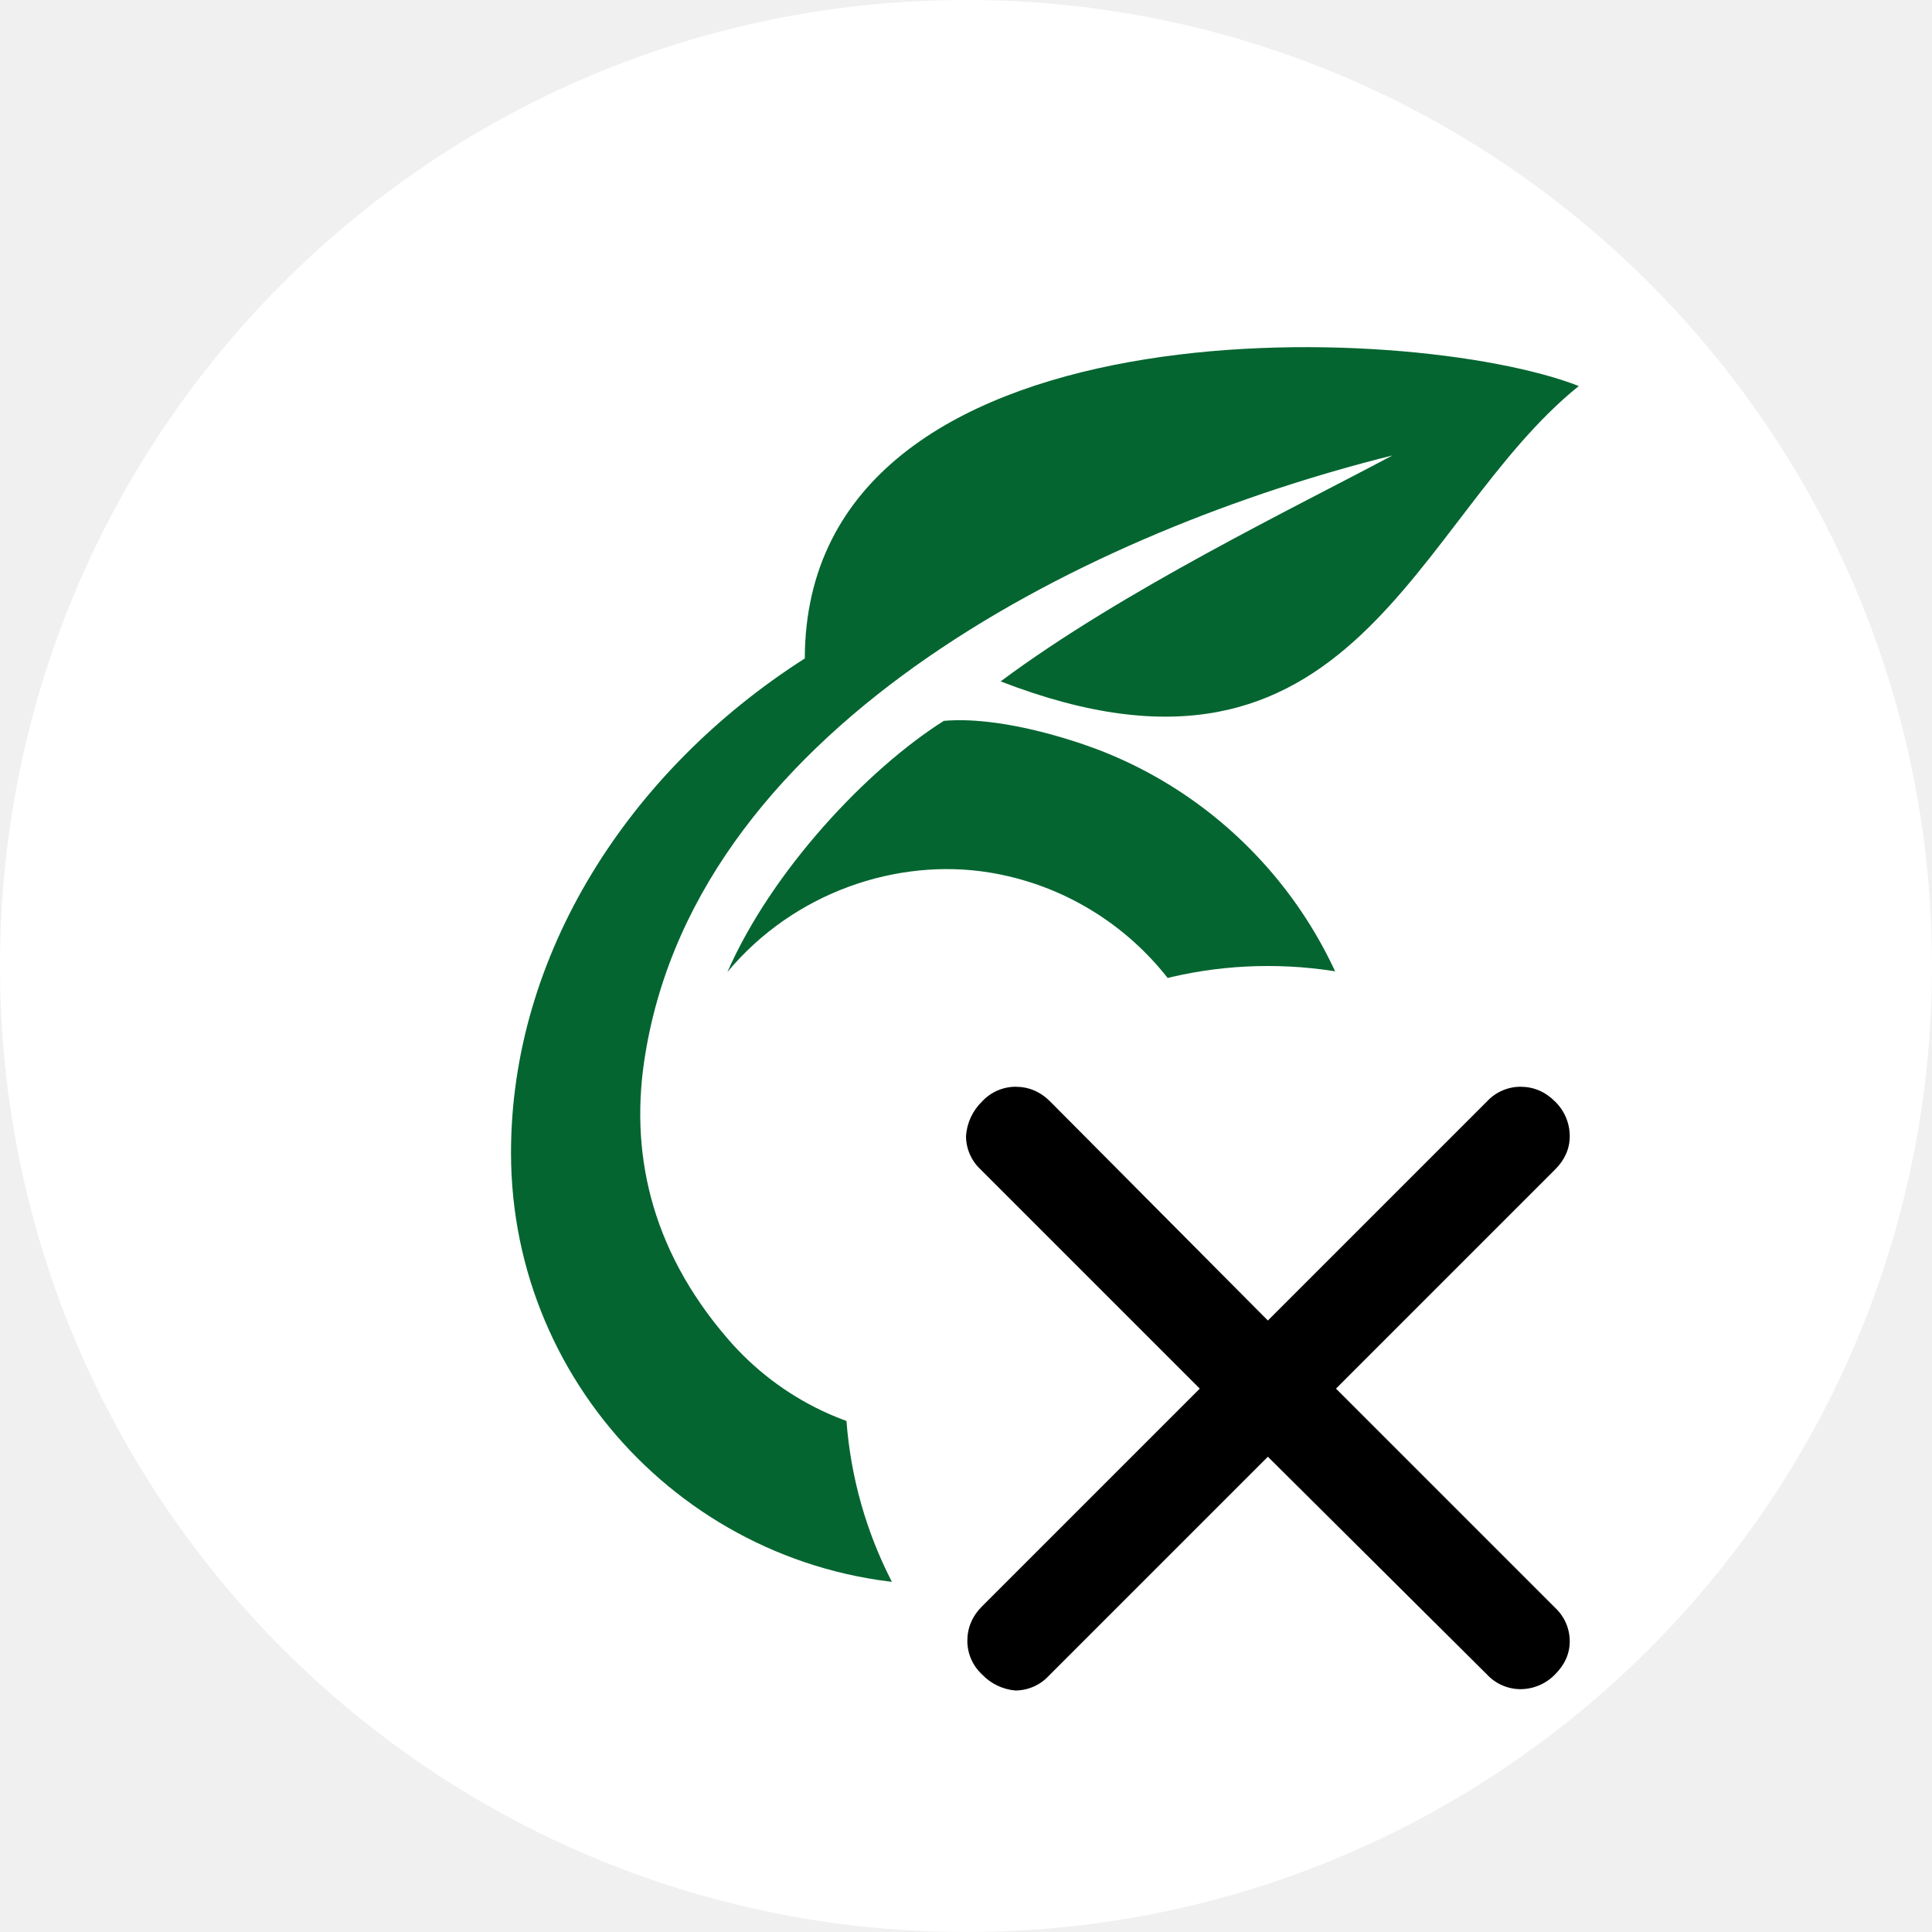
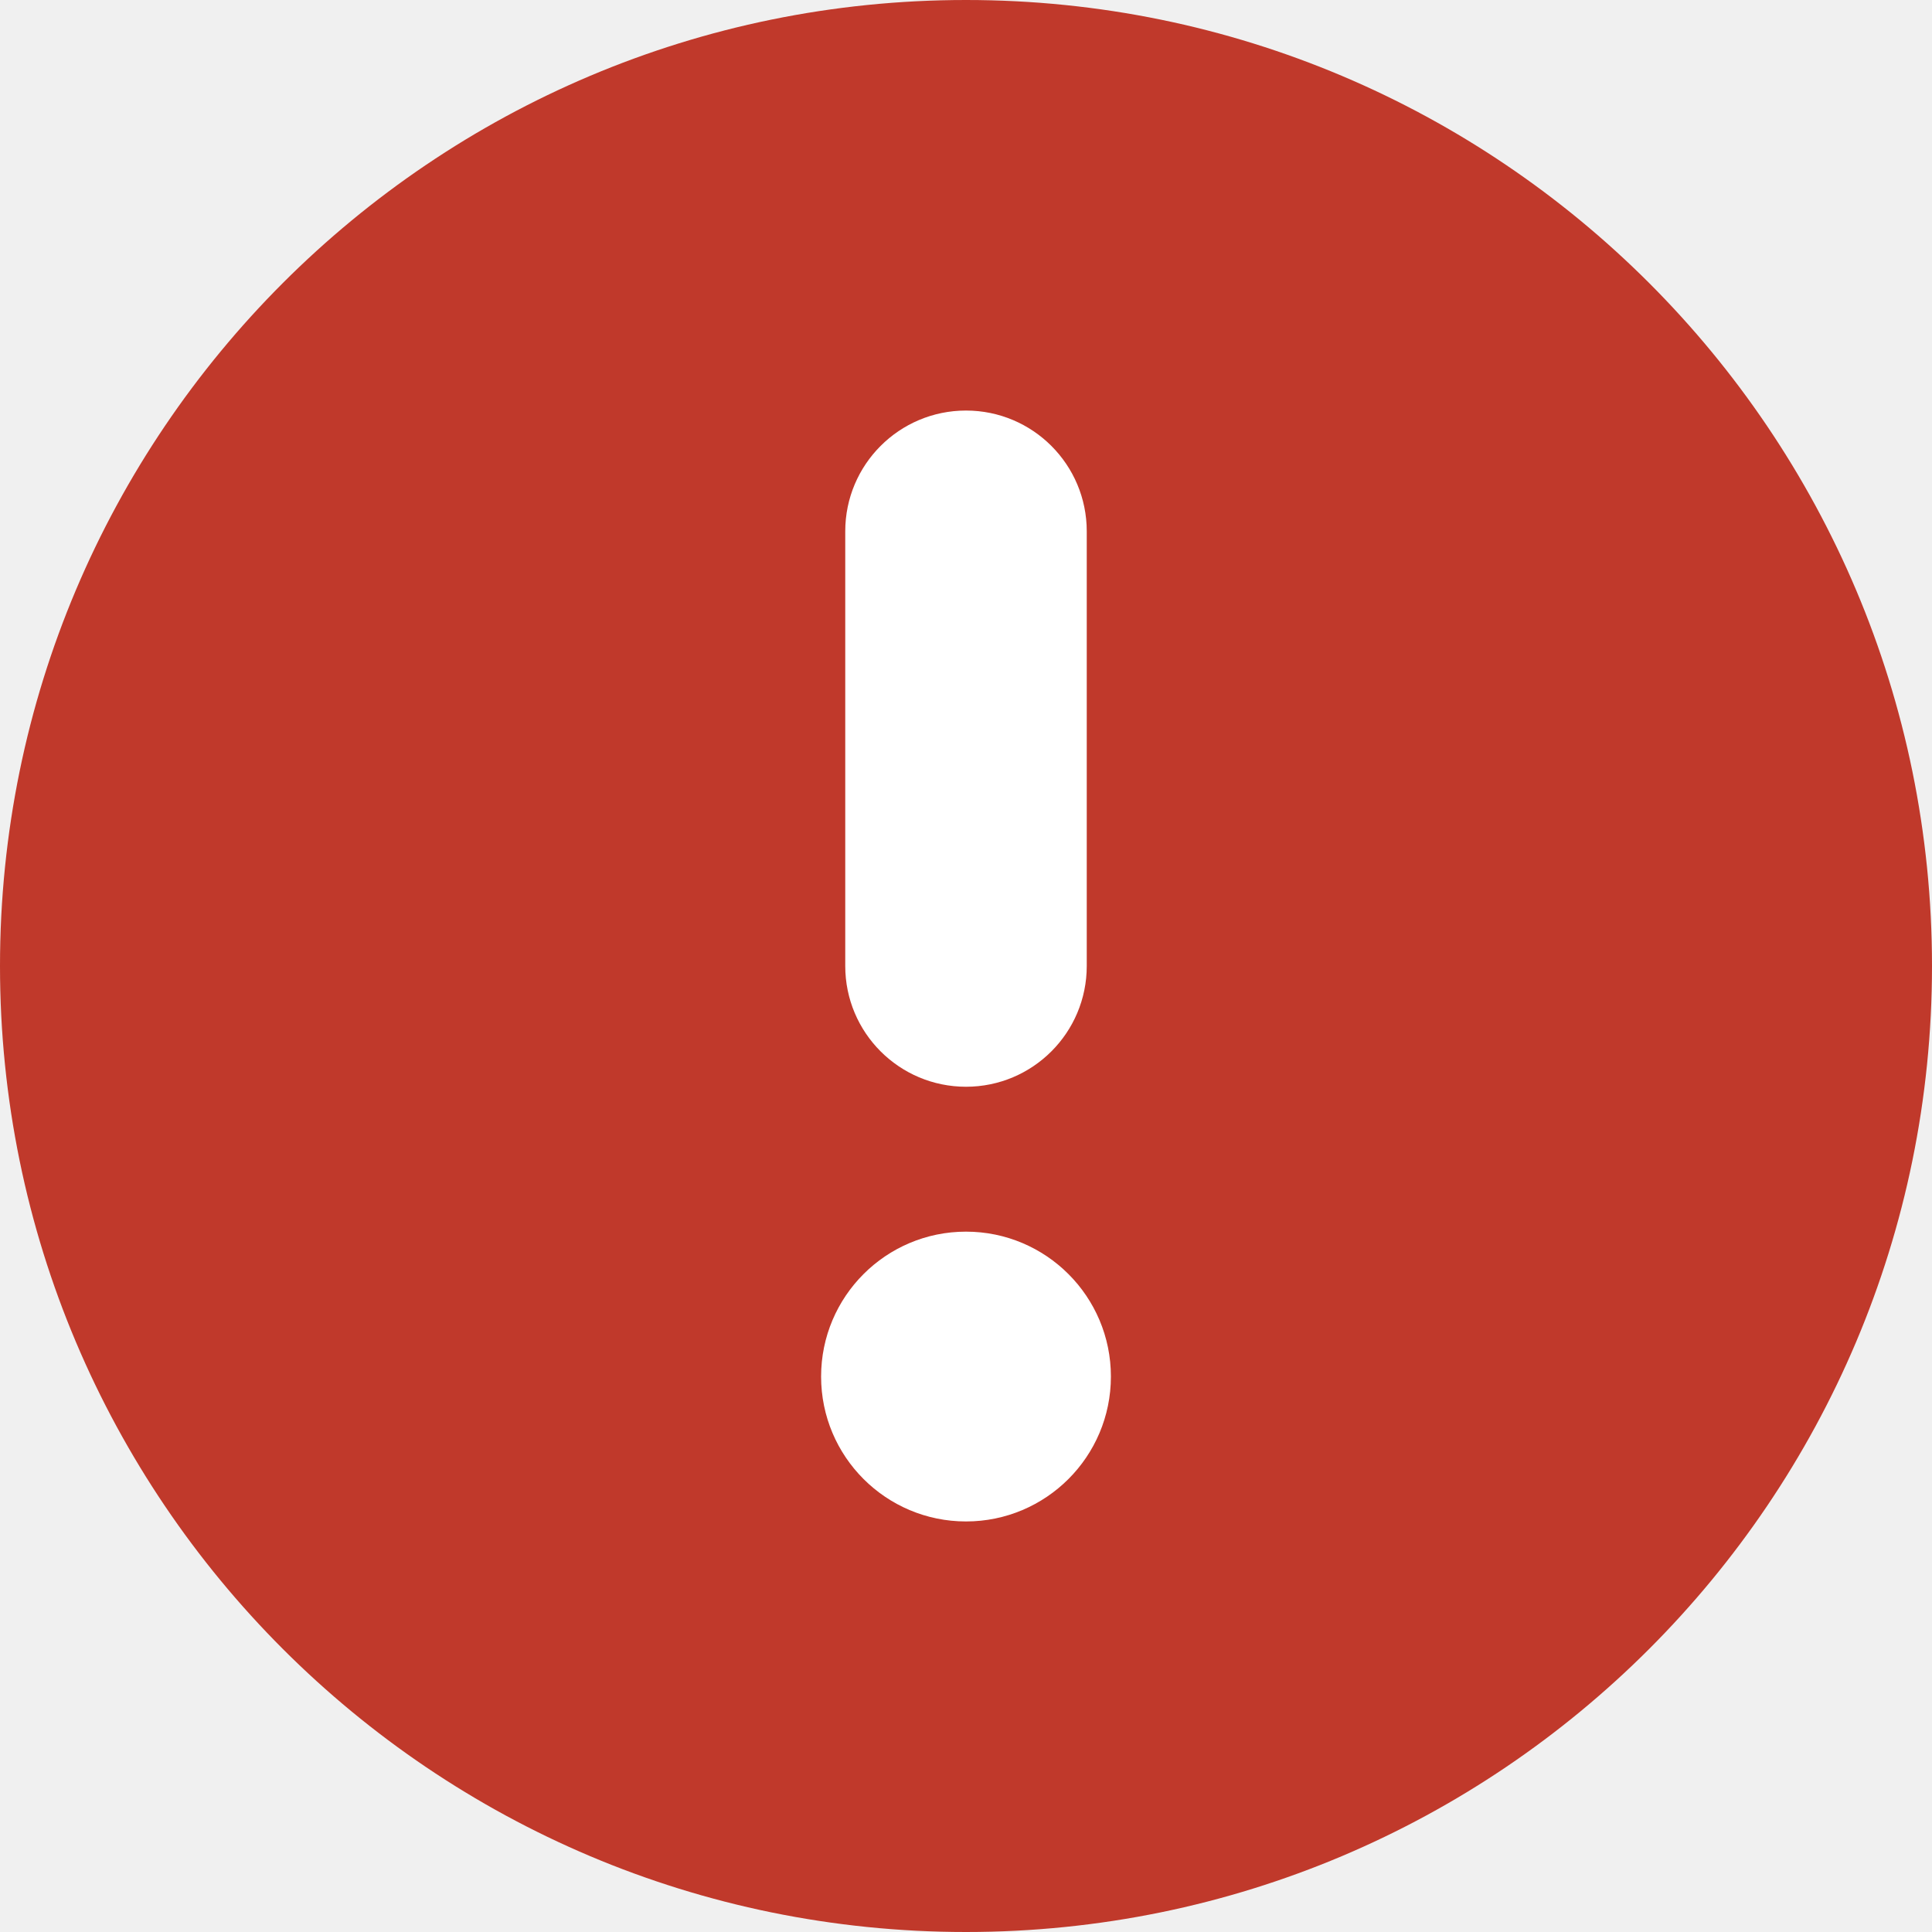
<svg xmlns="http://www.w3.org/2000/svg" width="16" height="16" viewBox="0 0 16 16" fill="none">
-   <circle cx="8" cy="8" r="8" fill="#fff" />
-   <path d="M13.075 3.197C11.688 2.654 6.672 2.458 6.665 5.453C5.2 6.389 4.232 7.912 4.232 9.547C4.232 11.523 5.835 13.125 7.81 13.125C9.785 13.125 11.387 11.523 11.387 9.547C11.387 8.024 10.433 6.716 9.085 6.205C8.824 6.107 8.261 5.931 7.816 5.97C7.176 6.375 6.391 7.213 6.024 8.05C6.574 7.389 7.431 7.101 8.196 7.226C9.314 7.409 10.171 8.377 10.171 9.554C10.171 10.855 9.118 11.909 7.816 11.909C7.097 11.909 6.456 11.588 6.024 11.084C5.377 10.332 5.213 9.521 5.344 8.73C5.796 5.957 9.085 4.381 11.531 3.772C10.733 4.198 9.295 4.891 8.287 5.643C11.224 6.781 11.701 4.302 13.075 3.197Z" fill="#046530" />
-   <circle cx="10.5" cy="11.5" r="3.5" fill="#fff" />
-   <path fill="#000" d="m10.5 12.064-1.814 1.814a.38.38 0 0 1-.277.122.43.43 0 0 1-.276-.133.38.38 0 0 1-.122-.276q0-.166.122-.288L9.936 11.5 8.122 9.686A.38.38 0 0 1 8 9.409a.44.44 0 0 1 .133-.287A.38.38 0 0 1 8.409 9q.166 0 .288.122l1.803 1.814 1.814-1.814A.38.38 0 0 1 12.591 9q.165 0 .287.122a.4.4 0 0 1 .122.287q0 .156-.122.277L11.064 11.5l1.814 1.814a.38.38 0 0 1 .122.277q0 .155-.122.276a.4.4 0 0 1-.287.122.38.38 0 0 1-.277-.122z" />
+   <circle cx="8" cy="8" r="8" fill="#C0392B" />
+   <rect x="7" y="3.4" width="2" height="5.6" rx="1" fill="#fff" />
+   <circle cx="8" cy="11.4" r="1.2" fill="#fff" />
</svg>
